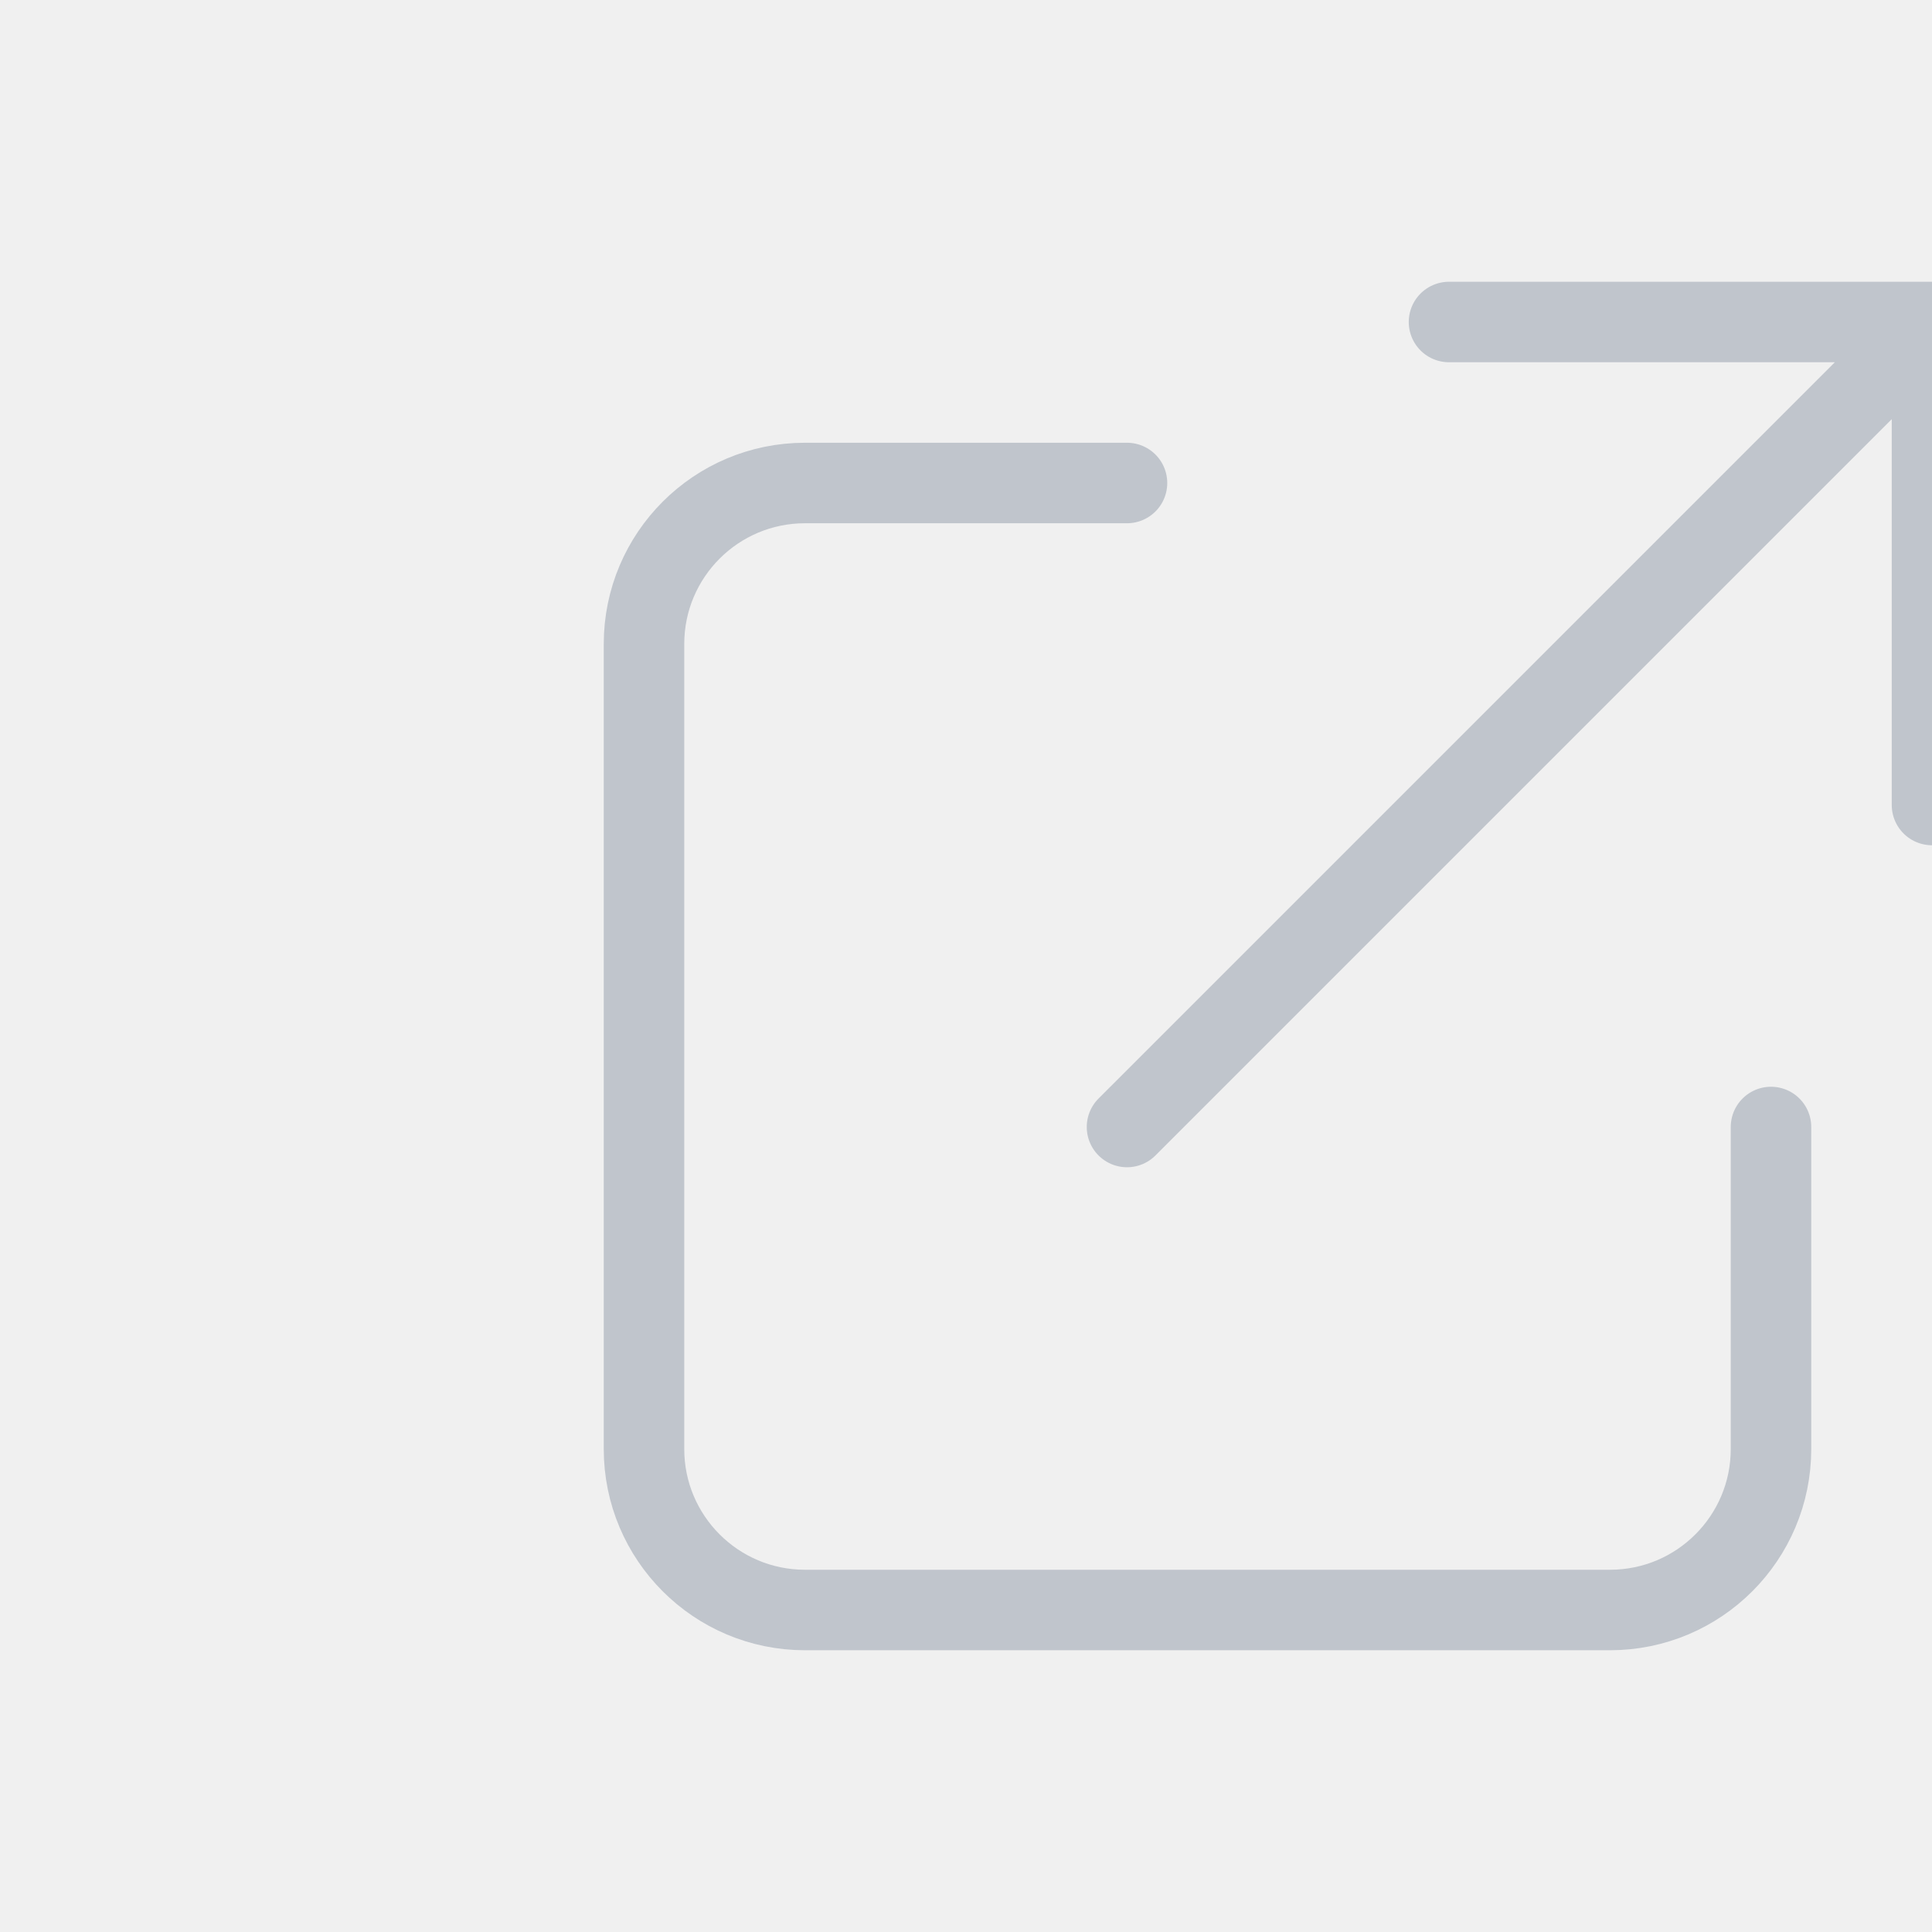
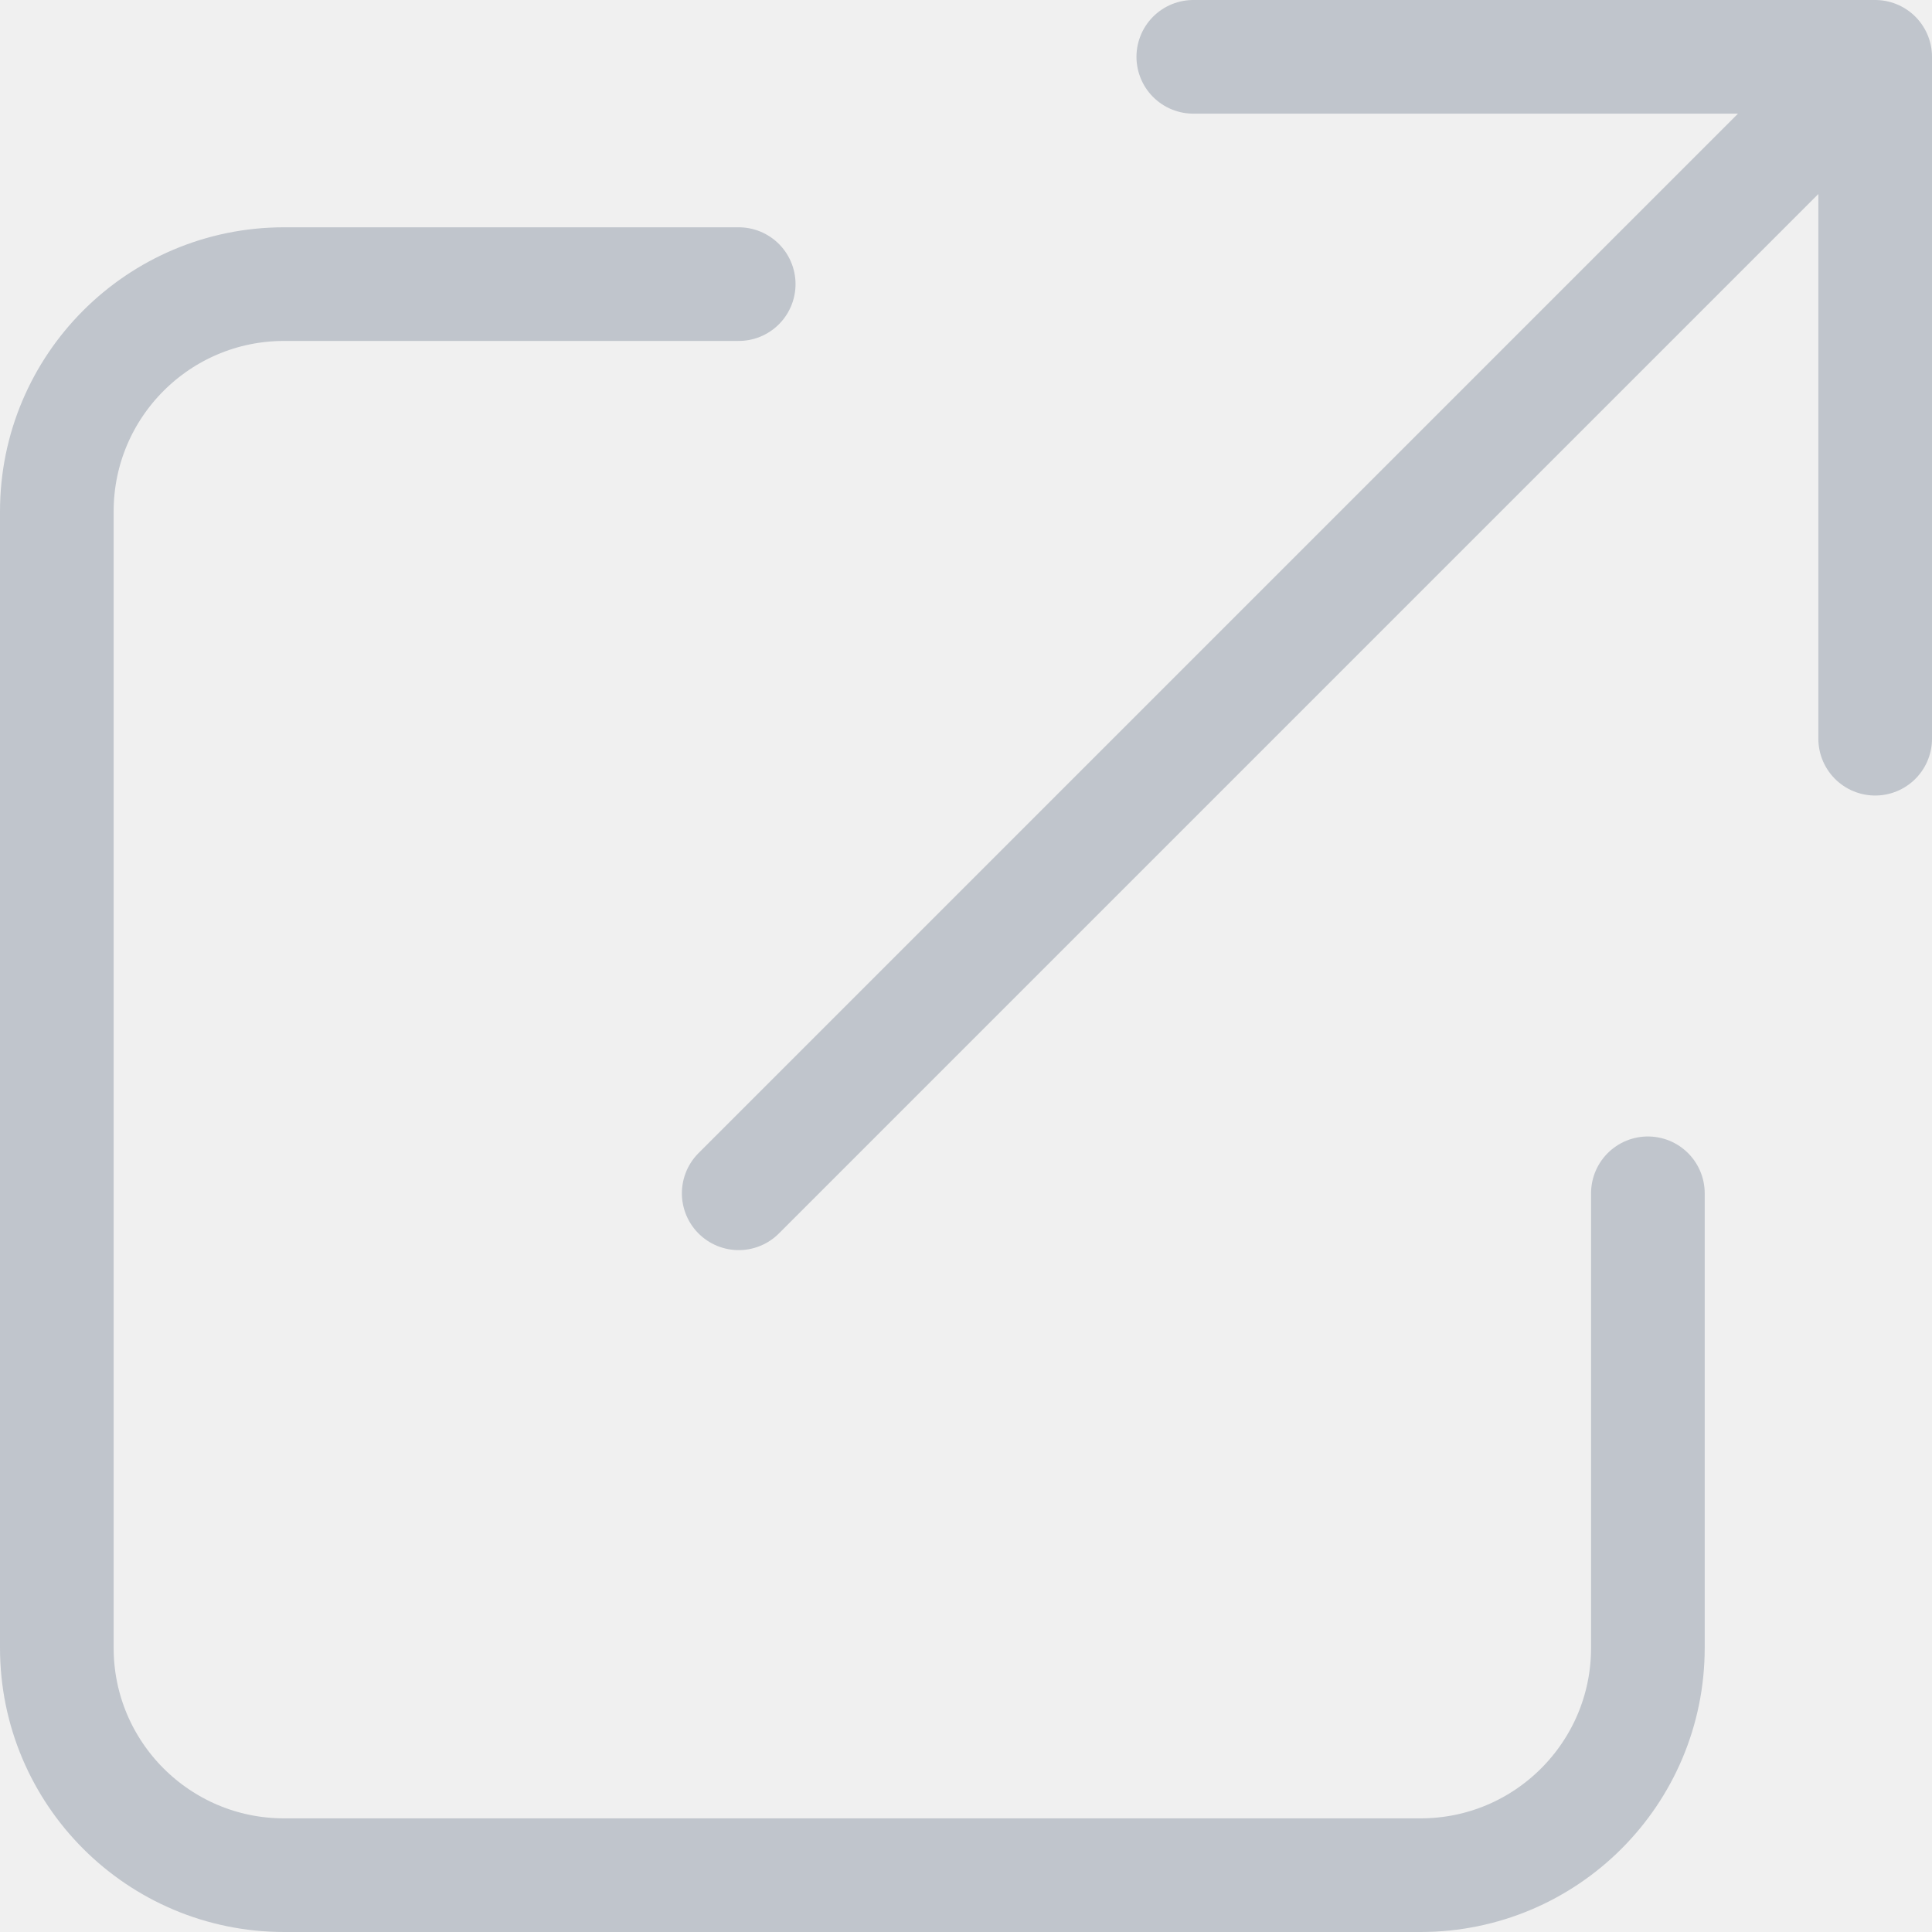
- <svg xmlns="http://www.w3.org/2000/svg" width="48" height="48" viewBox="0 0 48 48" fill="none">
-   <g clip-path="url(#clip0_48_8)">
-     <path d="M28 12H20C17.791 12 16 13.791 16 16V36C16 38.209 17.791 40 20 40H40C42.209 40 44 38.209 44 36V28M36 8H48M48 8V20M48 8L28 28" stroke="#C0C5CC" stroke-width="2" stroke-linecap="round" stroke-linejoin="round" />
-   </g>
-   <defs>
-     <clipPath id="clip0_48_8">
-       <rect width="48" height="48" fill="white" />
-     </clipPath>
-   </defs>
+ <svg xmlns="http://www.w3.org/2000/svg" width="34" height="34" viewBox="0 0 34 34" fill="none">
+   <path d="M13 5H5C2.791 5 1 6.791 1 9V29C1 31.209 2.791 33 5 33H25C27.209 33 29 31.209 29 29V21M21 1H33M33 1V13M33 1L13 21" stroke="#C0C5CC" stroke-width="2" stroke-linecap="round" stroke-linejoin="round" />
</svg>
